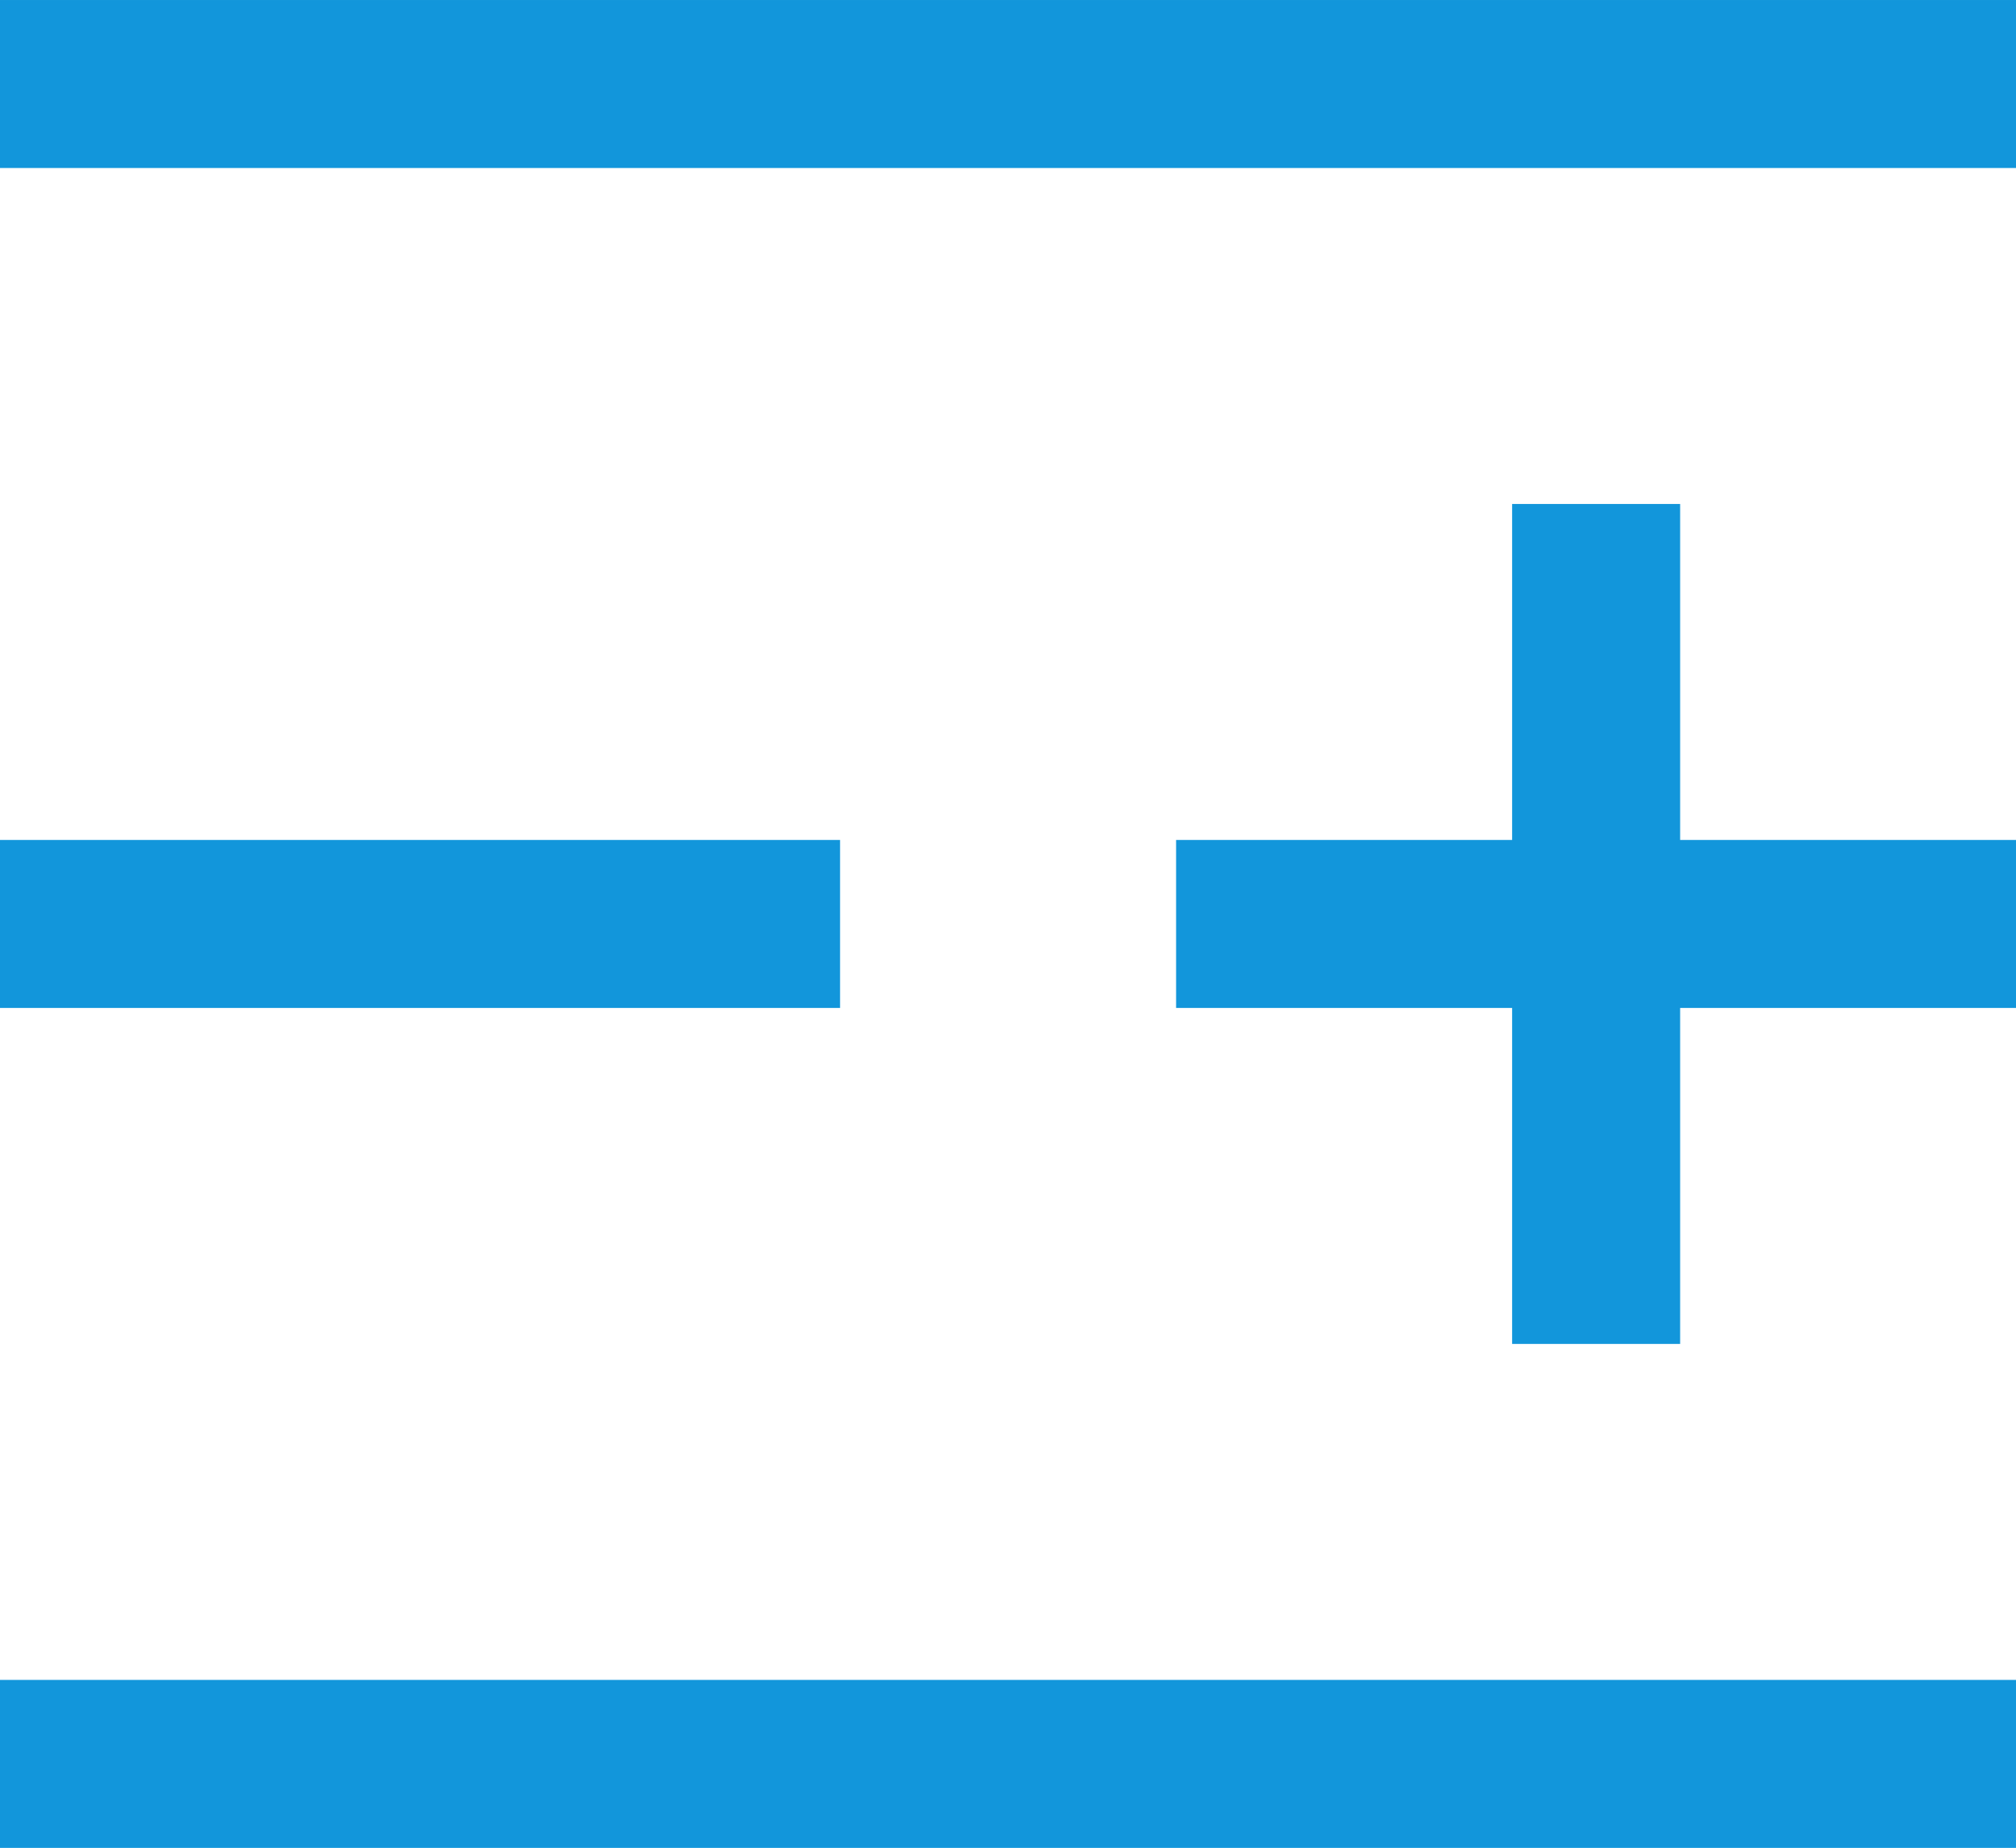
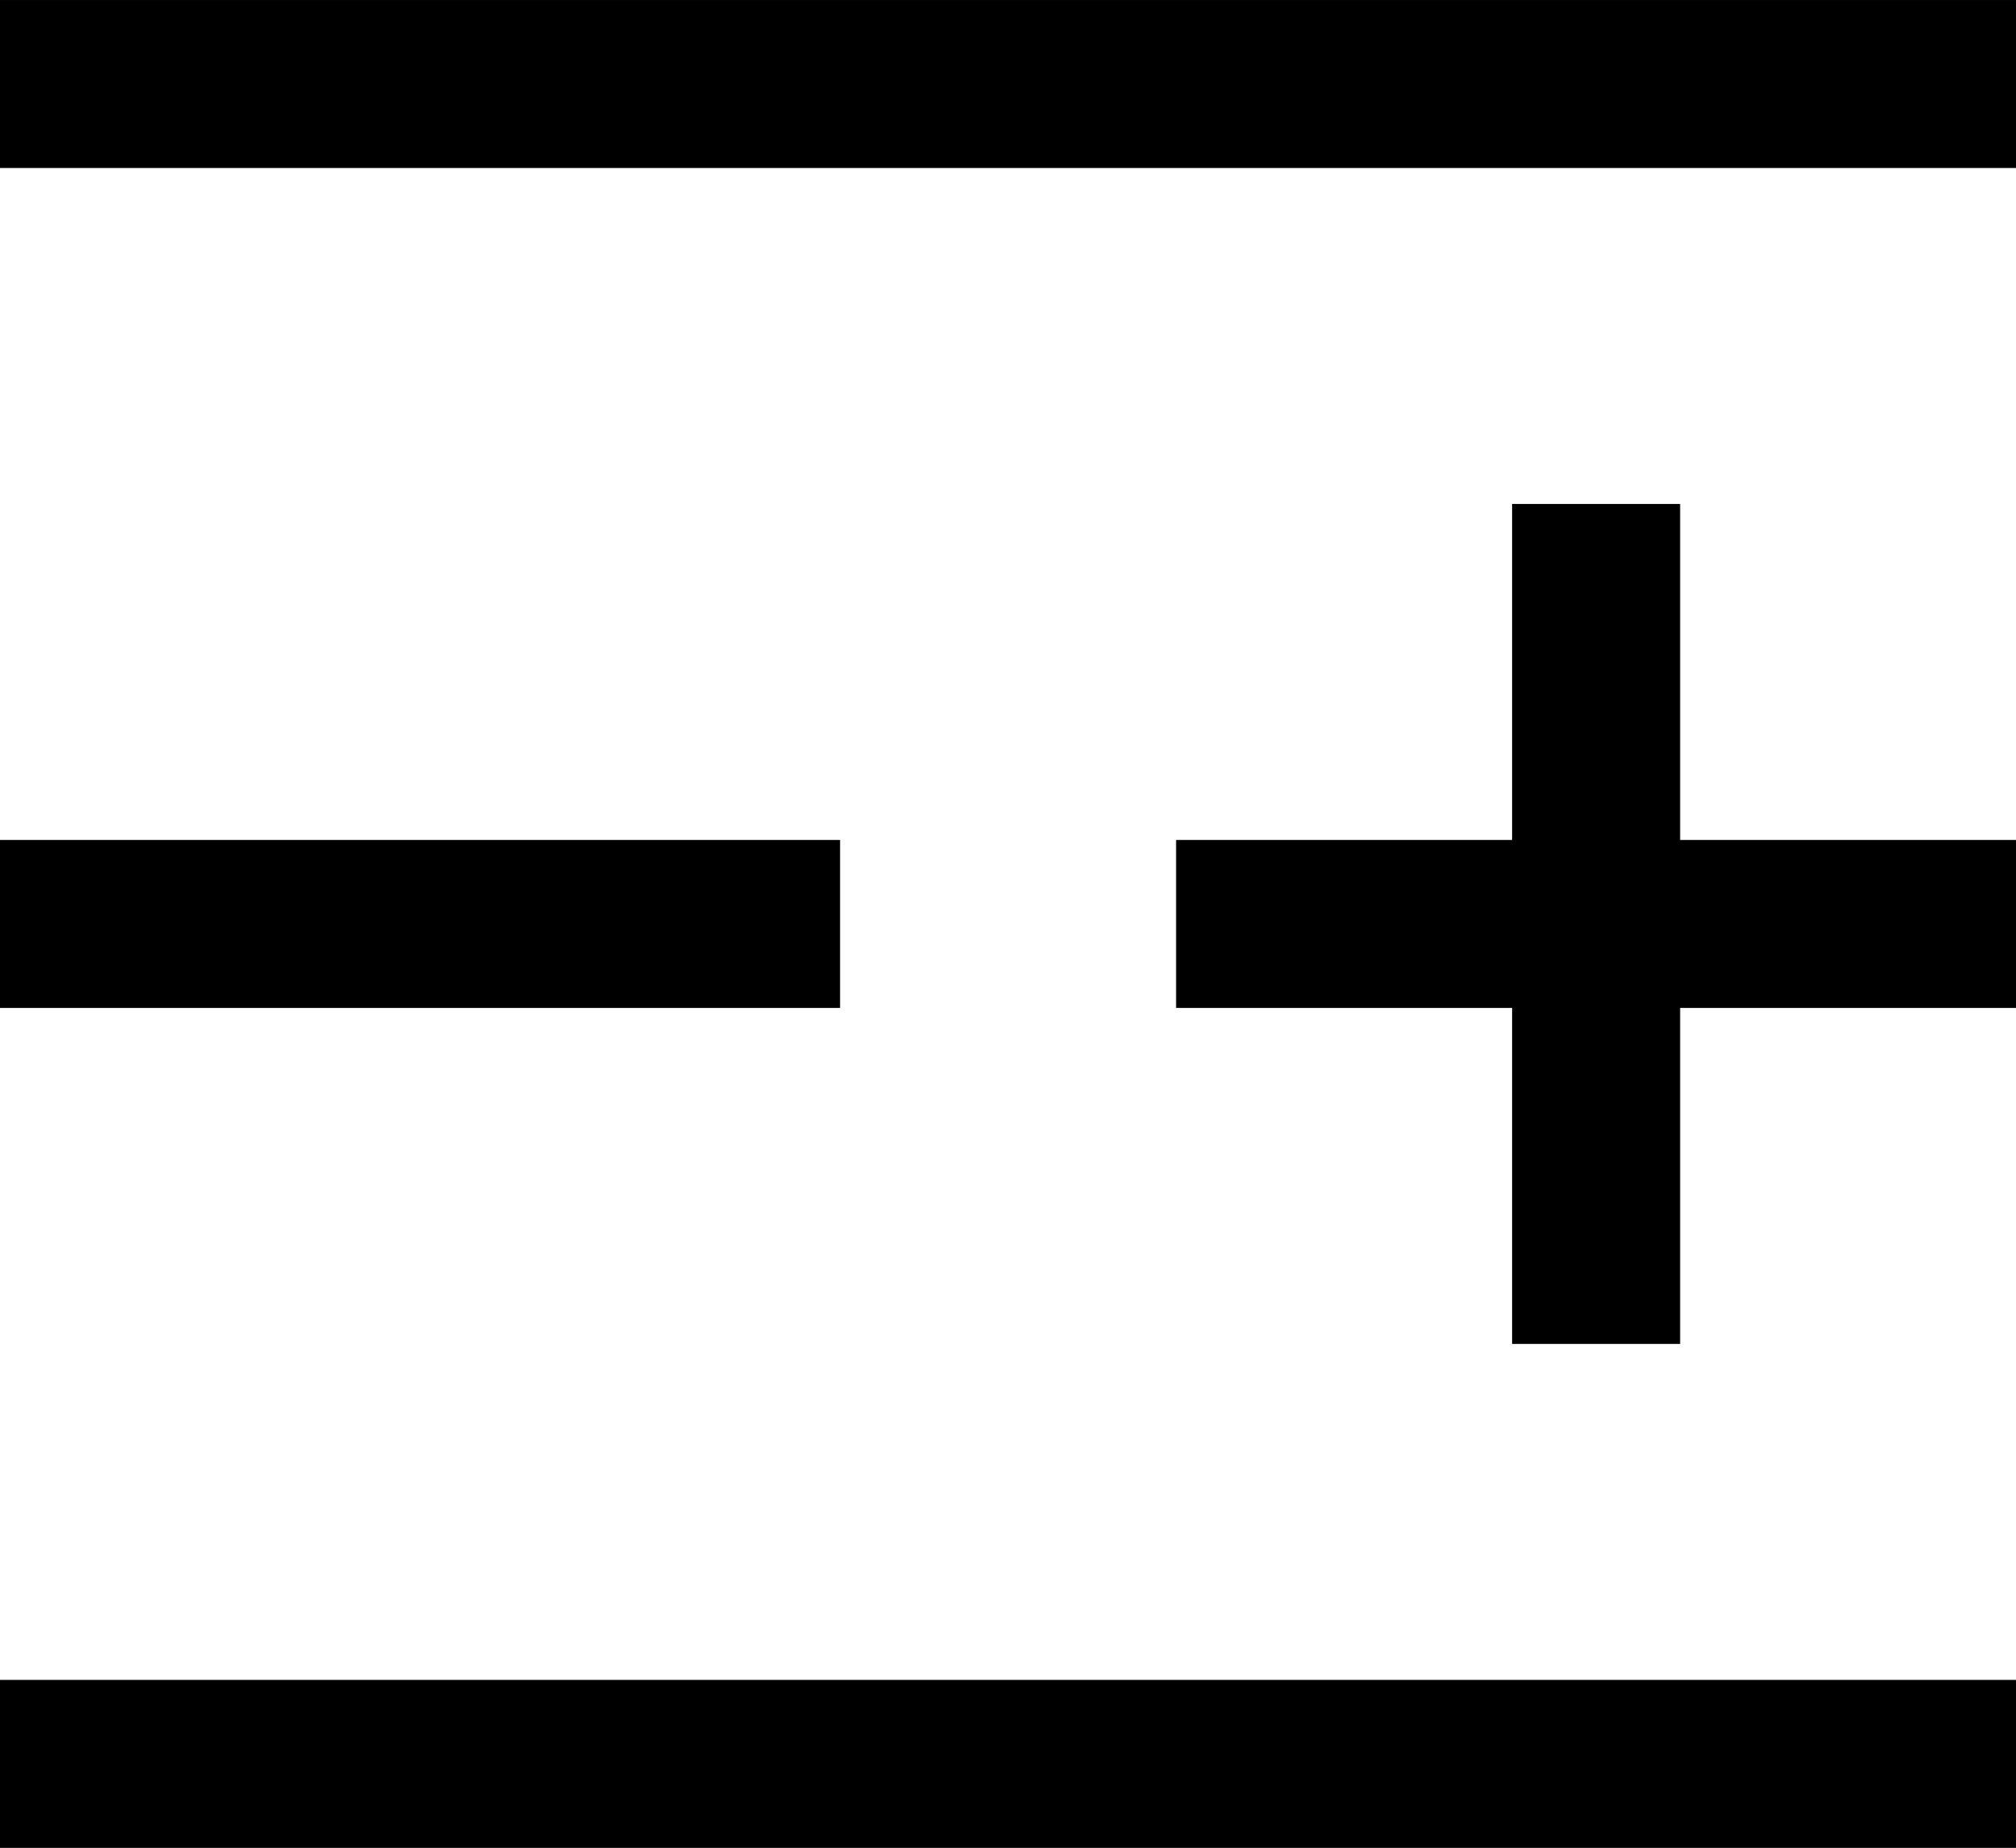
- <svg xmlns="http://www.w3.org/2000/svg" class="icon" width="120px" height="110.01px" viewBox="0 0 1117 1024" version="1.1">
-   <path d="M837.818 465.455V279.273h93.091v186.182h186.182v93.091h-186.182v186.182H837.818V558.545H651.636V465.455h186.182zM0 0h1117.091v93.091H0V0z m0 465.455h465.455v93.091H0V465.455z m0 465.455h1117.091v93.091H0v-93.091z" fill="#1296db" />
+ <svg xmlns="http://www.w3.org/2000/svg" class="icon" width="120" height="110.01" viewBox="0 0 1117 1024">
+   <path d="M837.818 465.455V279.273h93.091v186.182h186.182v93.09H930.909v186.182h-93.09V558.545H651.635v-93.09h186.182zM0 0h1117.09v93.09H0V0zm0 465.455h465.455v93.09H0v-93.09zm0 465.454h1117.09V1024H0v-93.09z" />
</svg>
